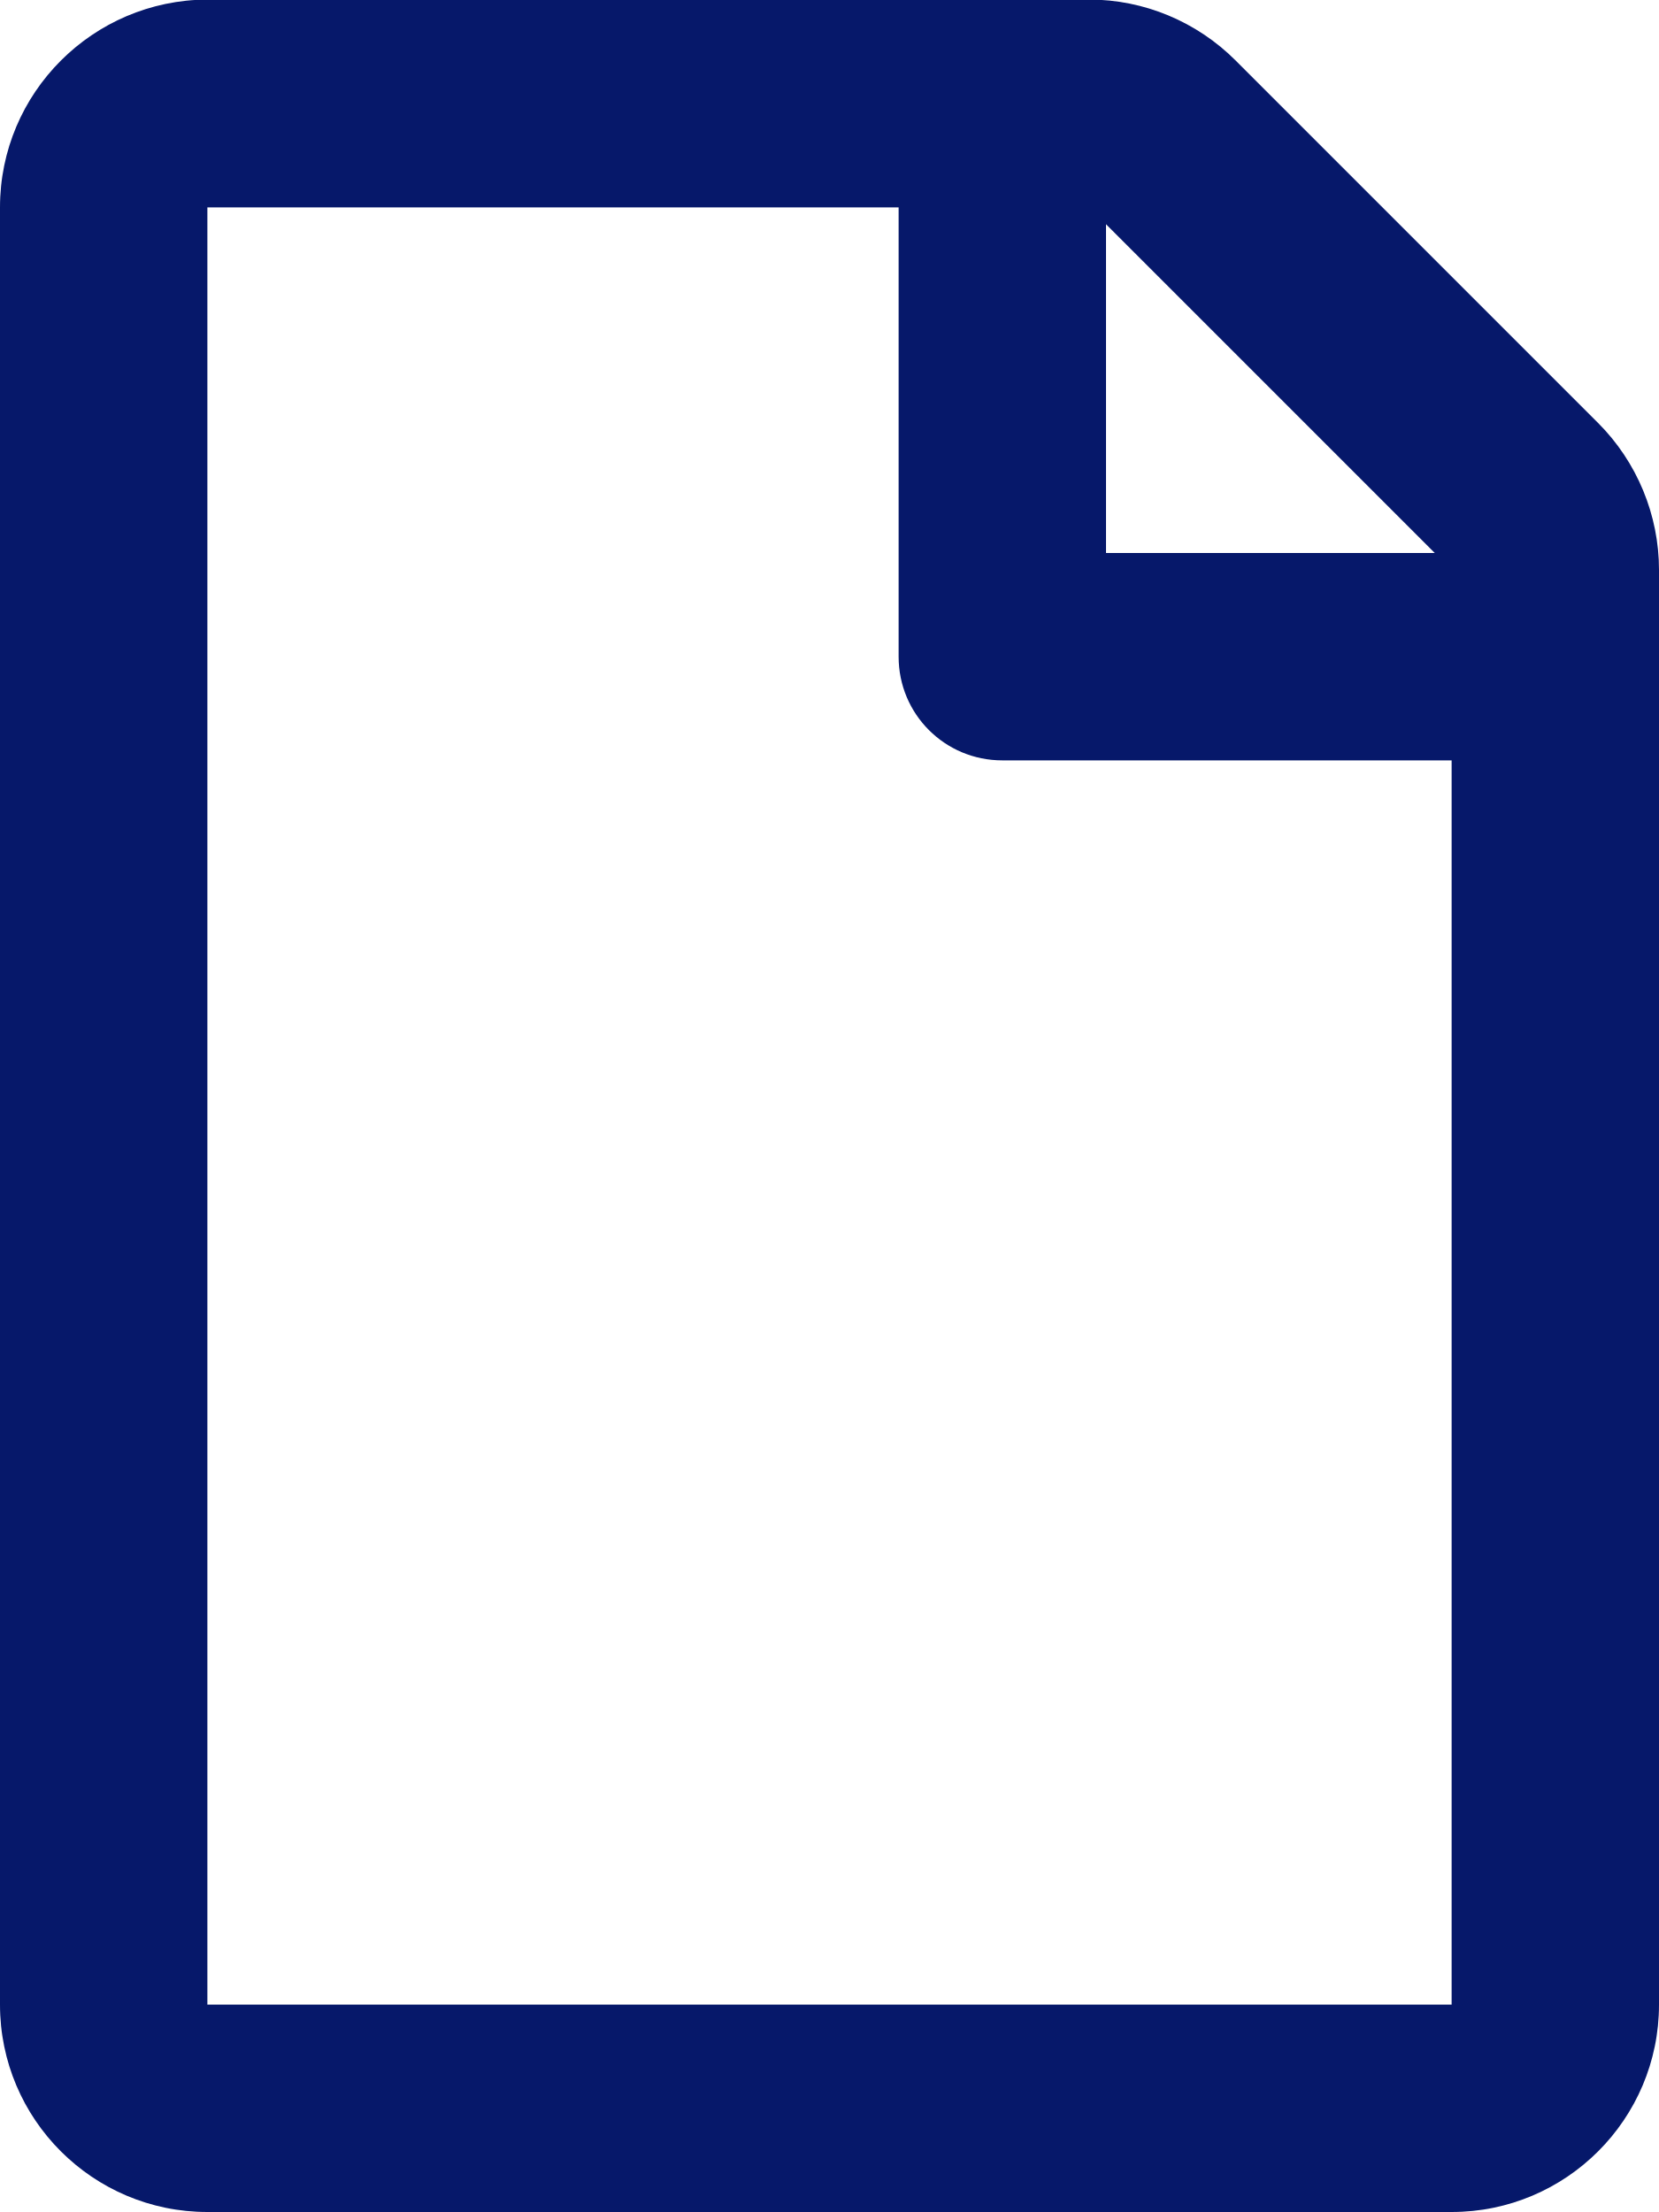
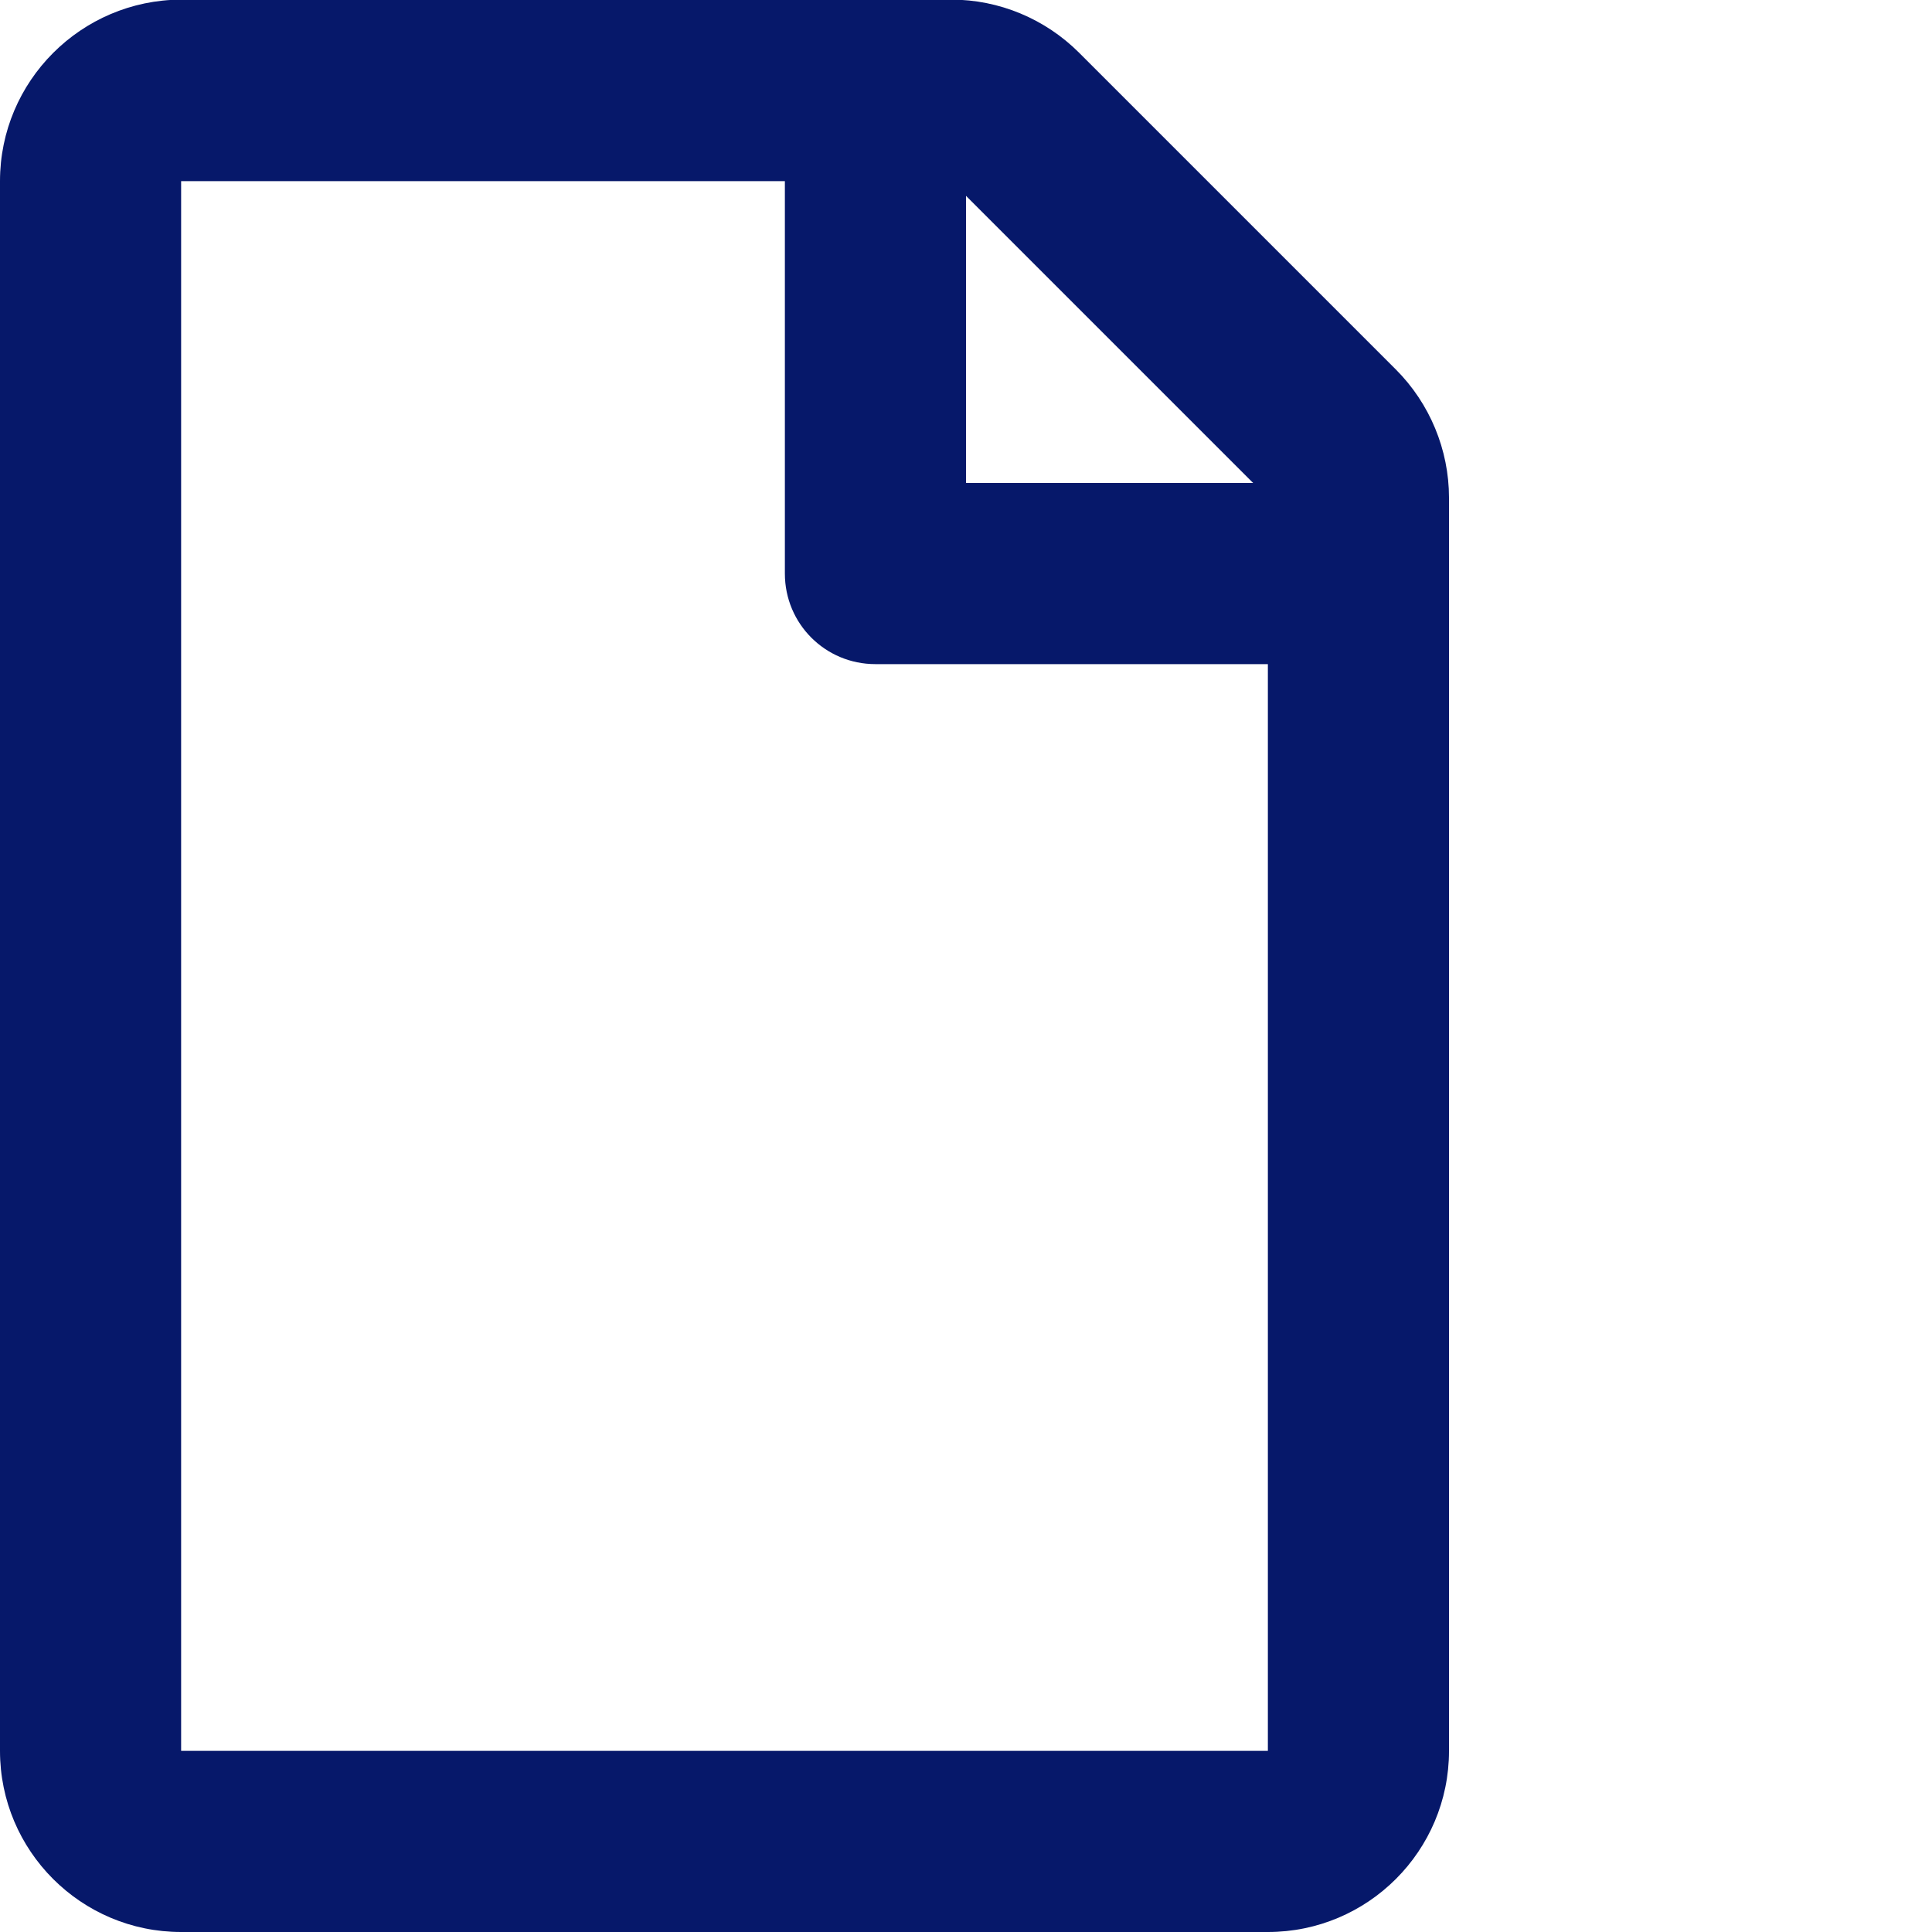
- <svg xmlns="http://www.w3.org/2000/svg" viewBox="0 0 384 512">
+ <svg xmlns="http://www.w3.org/2000/svg" viewBox="0 0 512 512">
  <path fill="#06186A" d="M369.9 97.9L286 14C277 5 264.8-.1 252.1-.1H48C21.5 0 0 21.5 0 48v416c0 26.5 21.5 48 48 48h288c26.5 0 48-21.5 48-48V131.9c0-12.7-5.1-25-14.1-34zM332.1 128H256V51.9l76.1 76.1zM48 464V48h160v104c0 13.3 10.7 24 24 24h104v288H48z" />
</svg>
